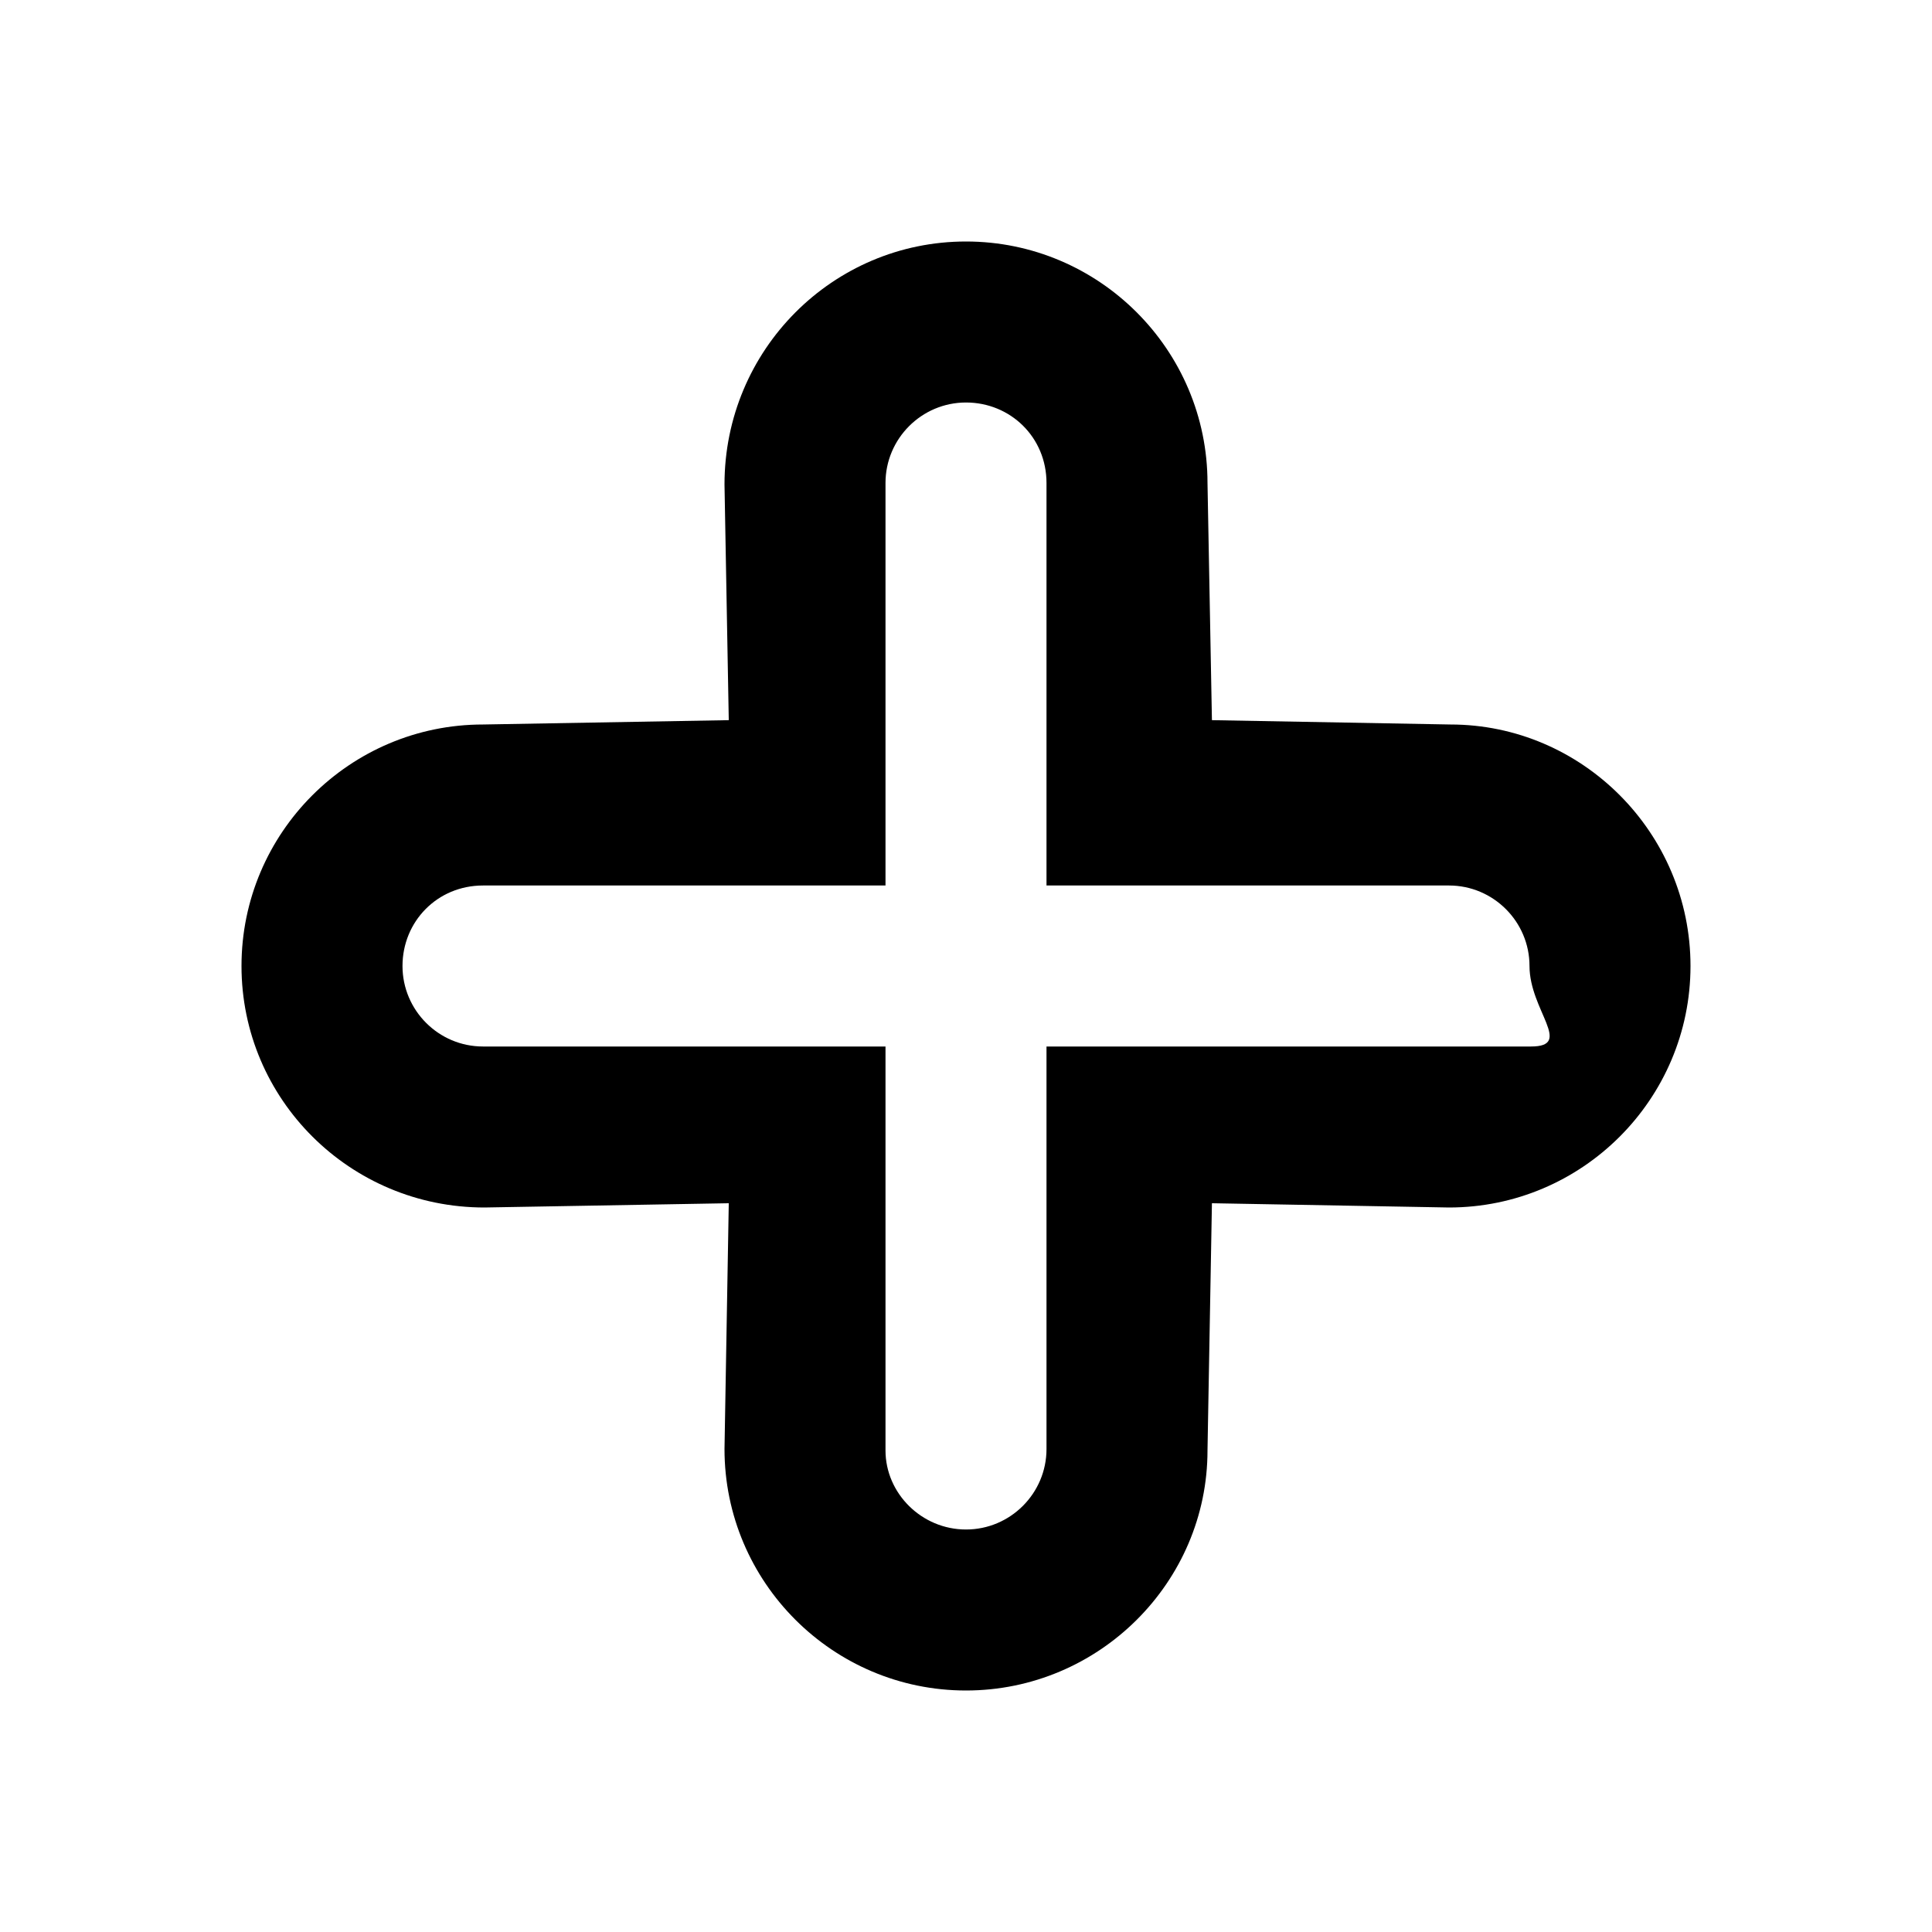
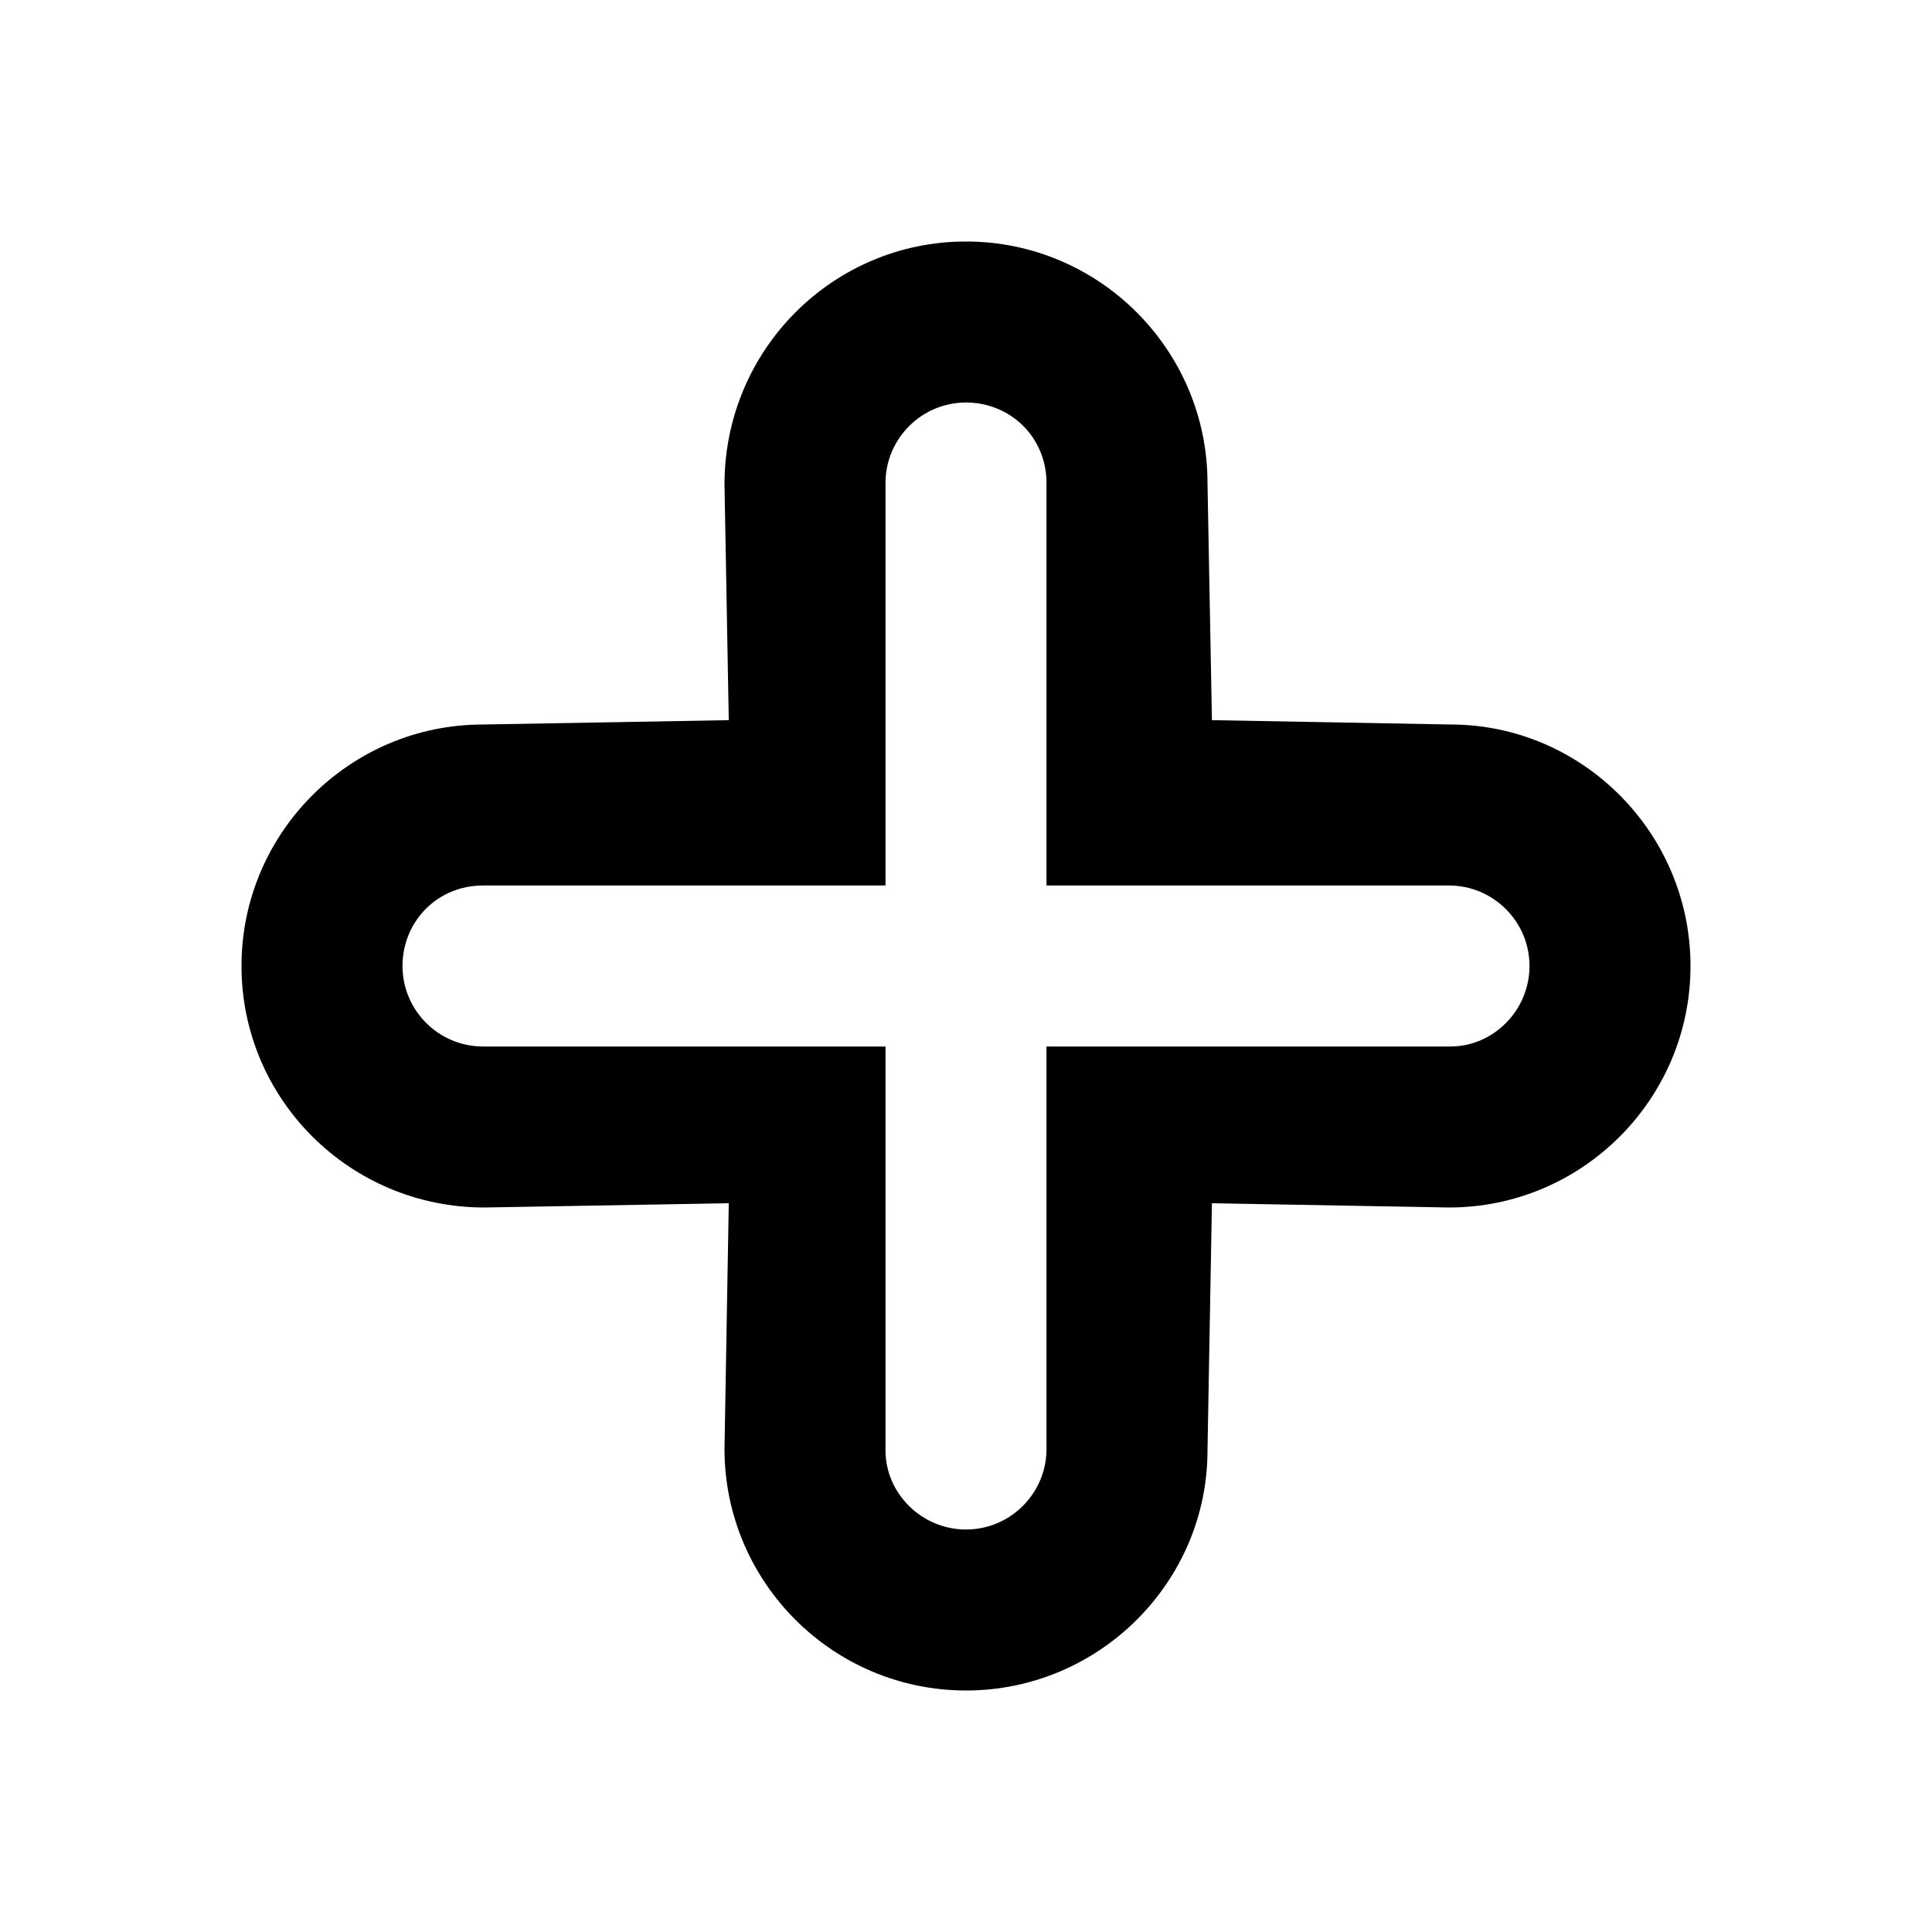
<svg xmlns="http://www.w3.org/2000/svg" version="1.2" baseProfile="tiny" id="Layer_1" x="0px" y="0px" width="24px" height="24px" viewBox="0 0 24 24" xml:space="preserve">
  <g>
-     <path d="M12,21c-1.654,0-3-1.346-3-3l0.053-3.053L6.018,15C4.346,15,3,13.654,3,12c0-1.654,1.346-3,3-3l3.053-0.054L9,6.018   C9,4.346,10.346,3,12,3c1.654,0,3,1.346,3,3l0.055,2.946L18.018,9C19.654,9,21,10.346,21,12c0,1.654-1.346,3-3,3l-2.945-0.053   L15,18.018C15,19.654,13.654,21,12,21z M11,13v5.018C11,18.551,11.449,19,12,19s1-0.449,1-1v-5h6.018C19.551,13,19,12.551,19,12   s-0.449-1-1-1h-5V6c0-0.569-0.449-1-1-1s-1,0.449-1,1v5H6c-0.569,0-1,0.449-1,1s0.449,1,1,1H11z" />
+     <path d="M12,21c-1.654,0-3-1.346-3-3l0.053-3.053L6.018,15C4.346,15,3,13.654,3,12c0-1.654,1.346-3,3-3l3.053-0.054L9,6.018   C9,4.346,10.346,3,12,3c1.654,0,3,1.346,3,3l0.055,2.946L18.018,9C19.654,9,21,10.346,21,12c0,1.654-1.346,3-3,3l-2.945-0.053   L15,18.018C15,19.654,13.654,21,12,21z M11,13v5.018C11,18.551,11.449,19,12,19s1-0.449,1-1v-5h5.018C18.551,13,19,12.551,19,12   s-0.449-1-1-1h-5V6c0-0.569-0.449-1-1-1s-1,0.449-1,1v5H6c-0.569,0-1,0.449-1,1s0.449,1,1,1H11z" />
  </g>
</svg>
